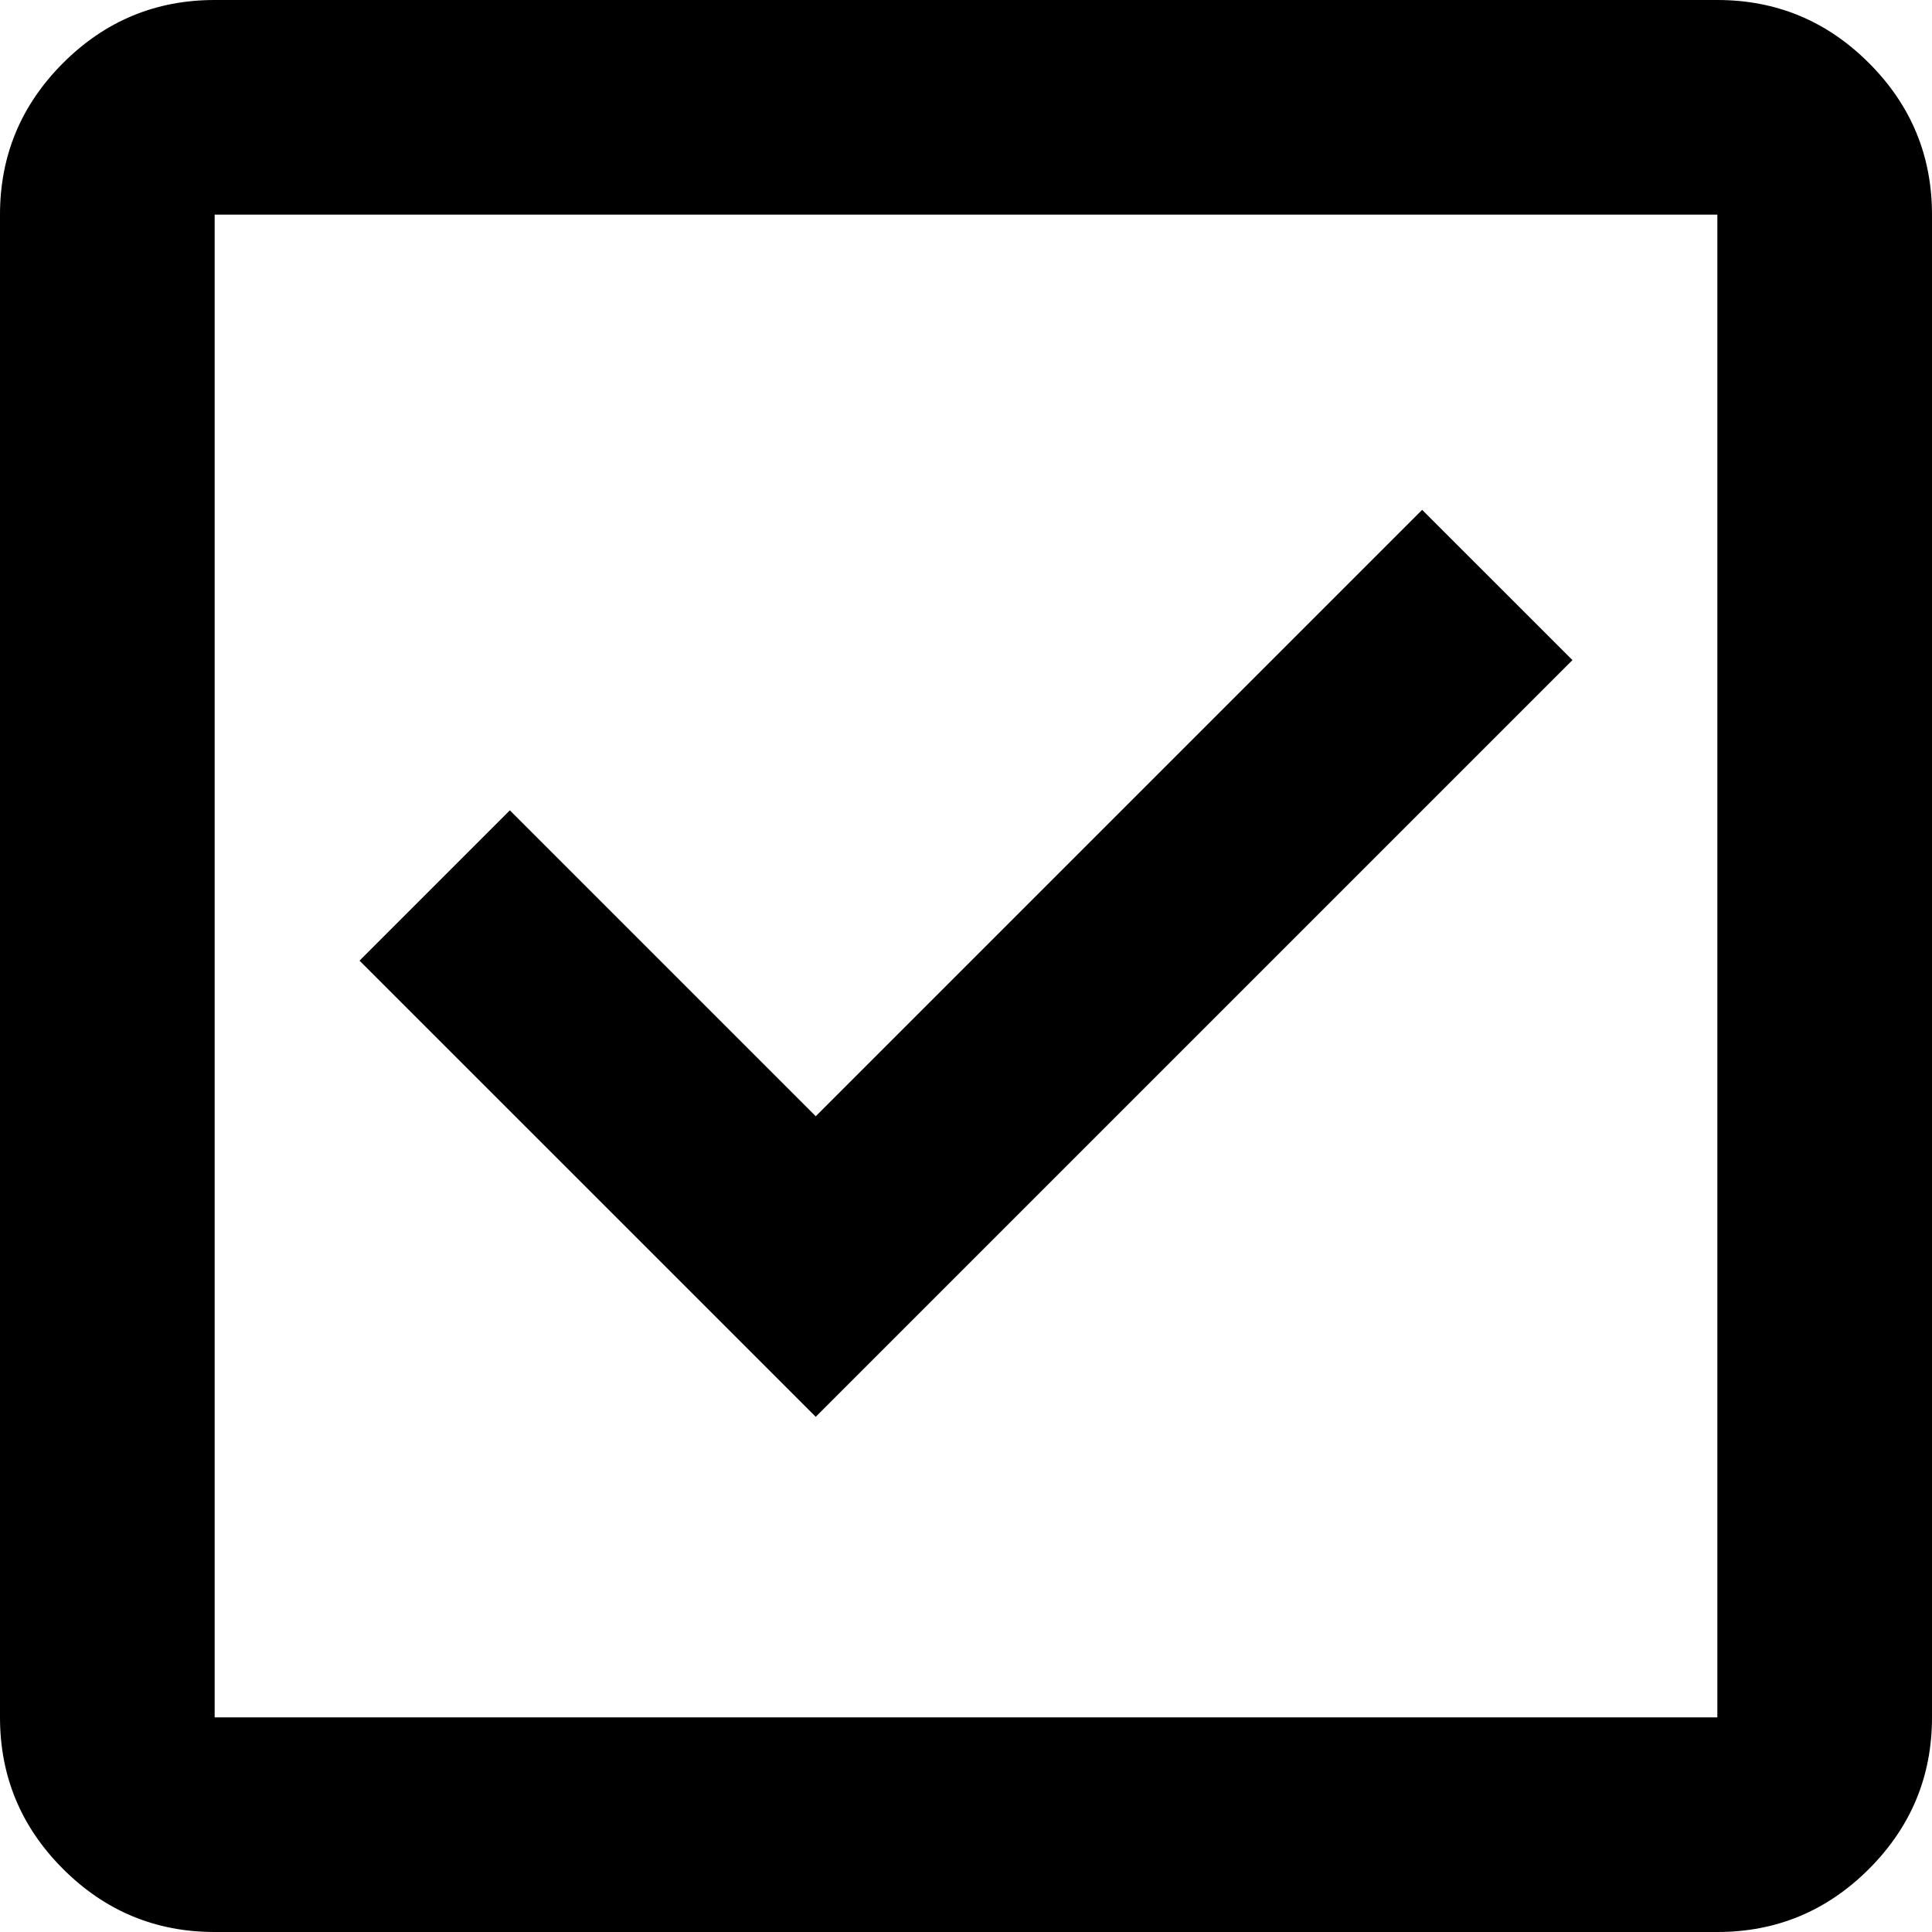
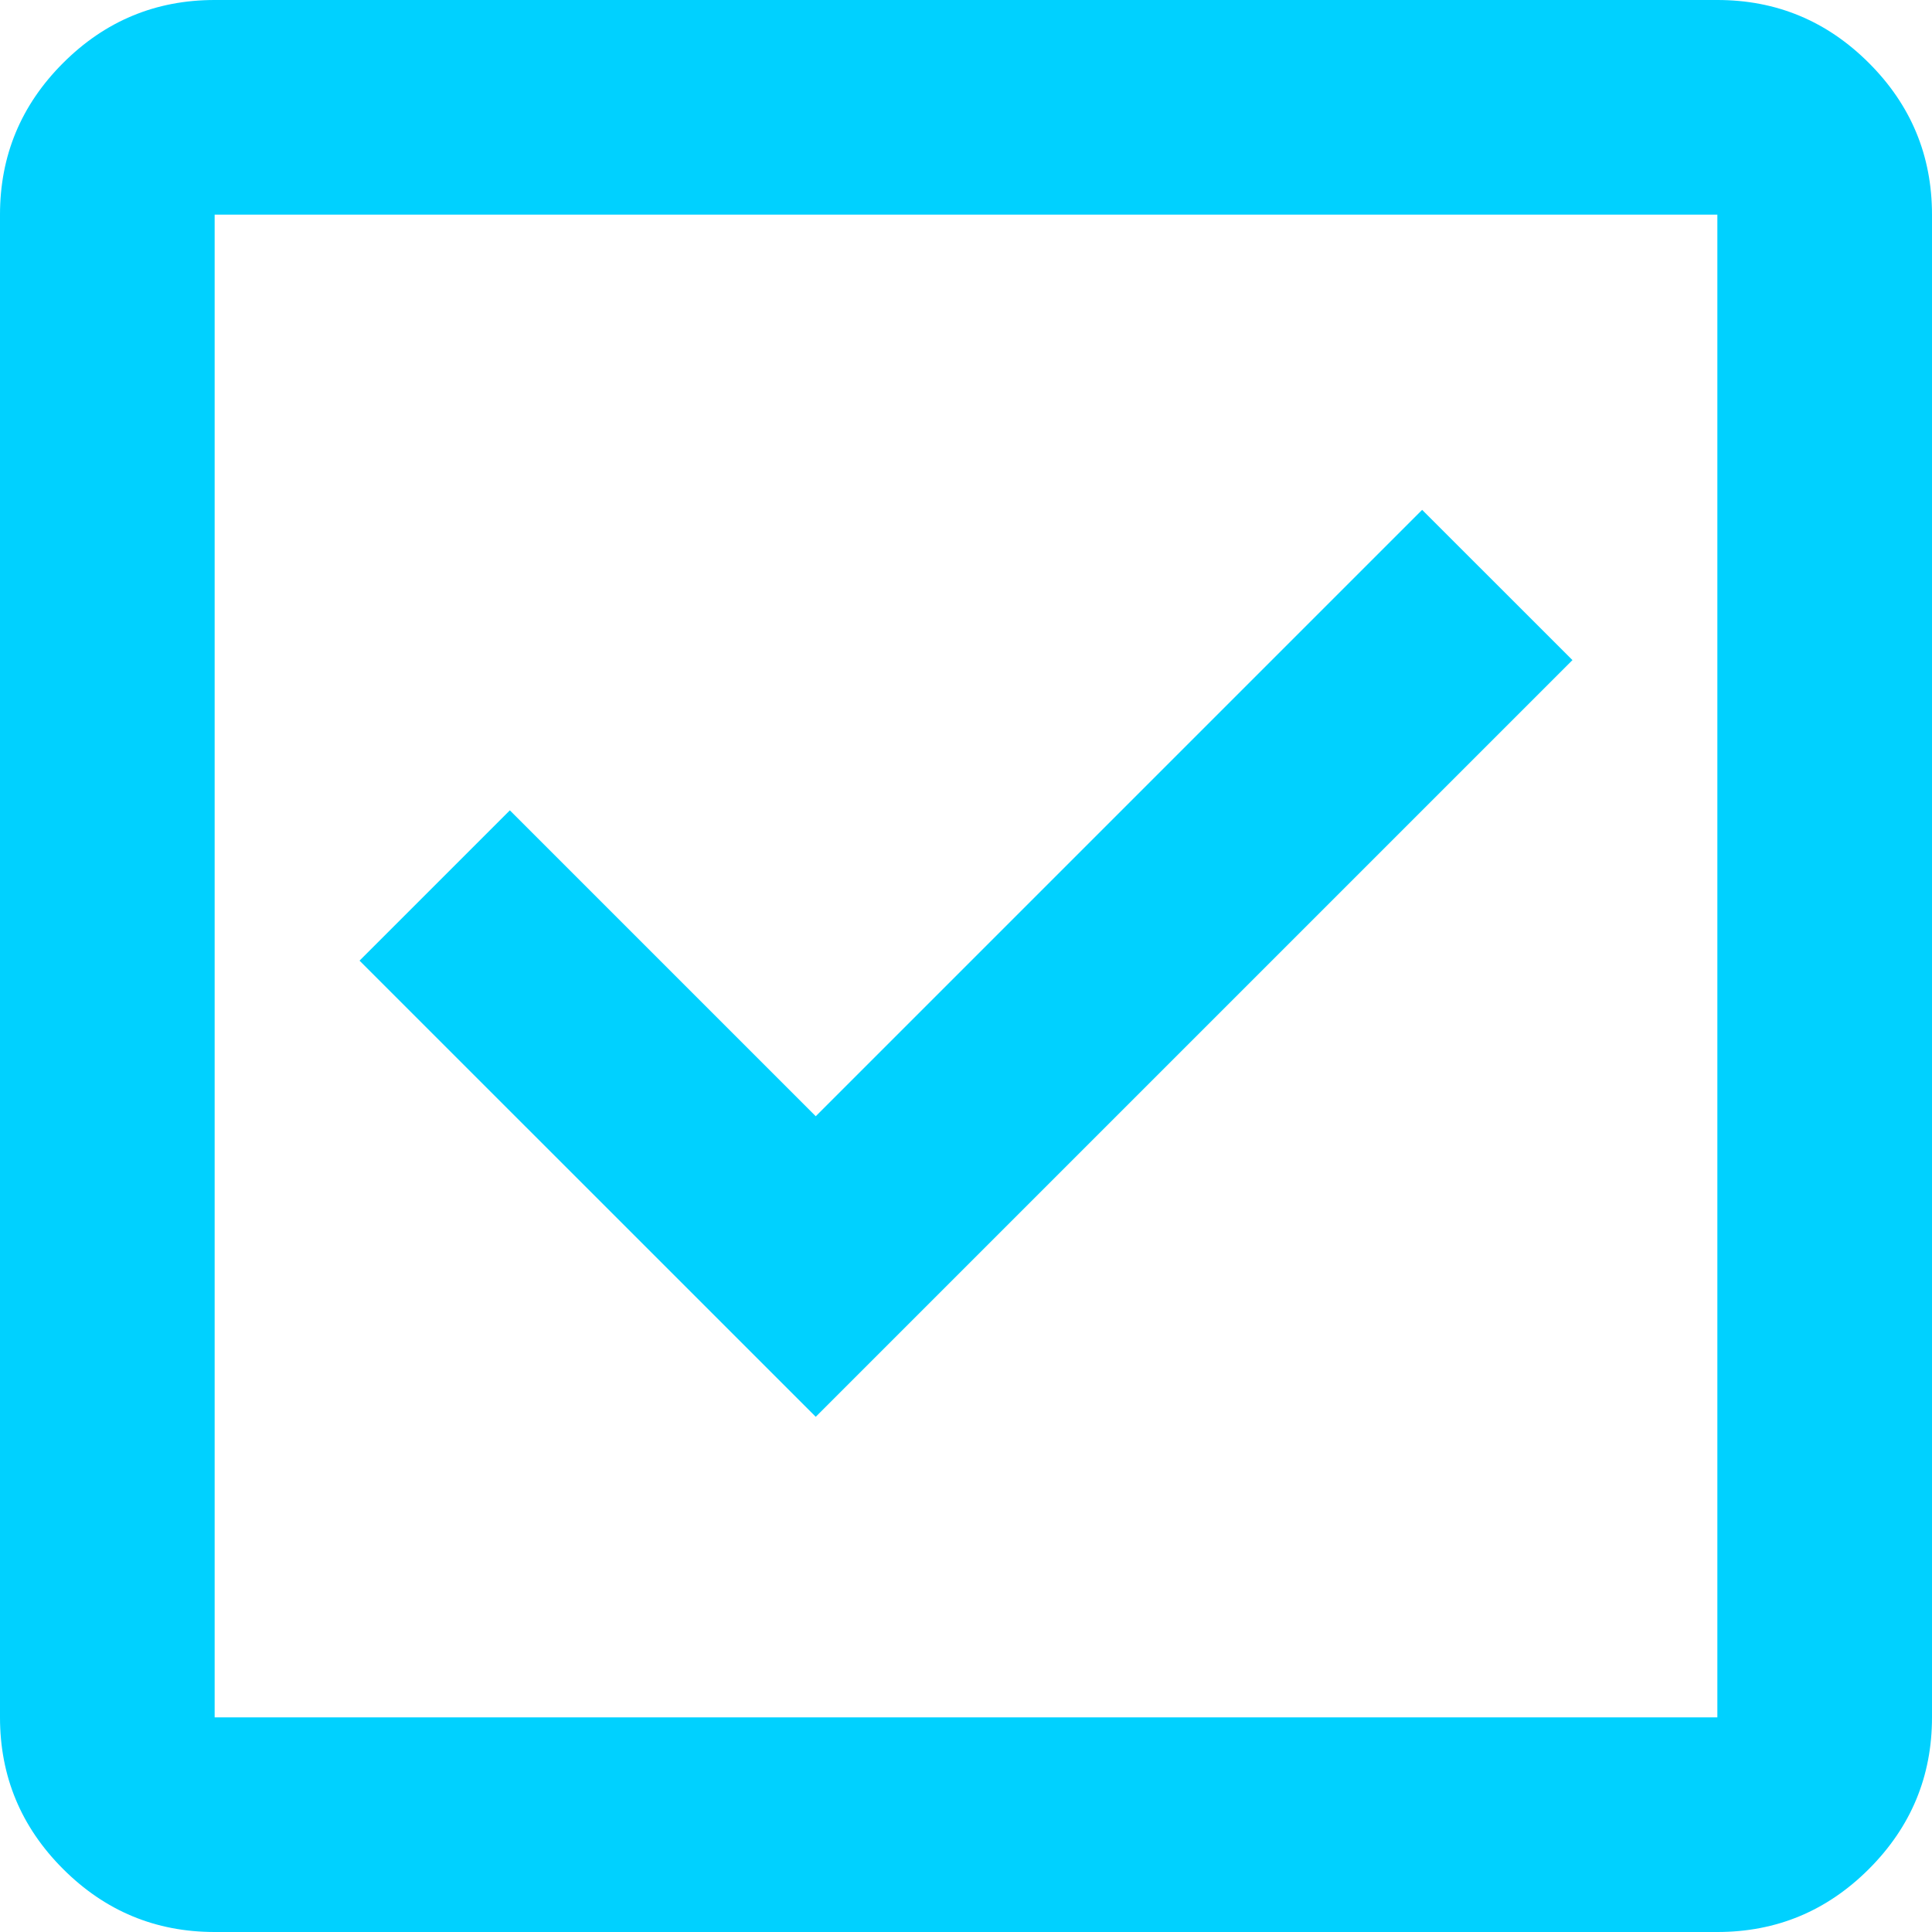
<svg xmlns="http://www.w3.org/2000/svg" width="30" height="30" viewBox="0 0 30 30" fill="none">
-   <path d="M12.667 22L24.417 10.25L22.083 7.917L12.667 17.333L7.917 12.583L5.583 14.917L12.667 22ZM3.333 30C2.417 30 1.632 29.674 0.979 29.021C0.326 28.368 0 27.583 0 26.667V3.333C0 2.417 0.326 1.632 0.979 0.979C1.632 0.326 2.417 0 3.333 0H26.667C27.583 0 28.368 0.326 29.021 0.979C29.674 1.632 30 2.417 30 3.333V26.667C30 27.583 29.674 28.368 29.021 29.021C28.368 29.674 27.583 30 26.667 30H3.333ZM3.333 26.667H26.667V3.333H3.333V26.667Z" fill="#000000" />
+   <path d="M12.667 22L24.417 10.25L22.083 7.917L12.667 17.333L7.917 12.583L5.583 14.917L12.667 22ZM3.333 30C2.417 30 1.632 29.674 0.979 29.021C0.326 28.368 0 27.583 0 26.667V3.333C0 2.417 0.326 1.632 0.979 0.979C1.632 0.326 2.417 0 3.333 0H26.667C27.583 0 28.368 0.326 29.021 0.979C29.674 1.632 30 2.417 30 3.333V26.667C30 27.583 29.674 28.368 29.021 29.021C28.368 29.674 27.583 30 26.667 30H3.333ZM3.333 26.667H26.667V3.333H3.333V26.667Z" fill="#00d1ff" />
</svg>
